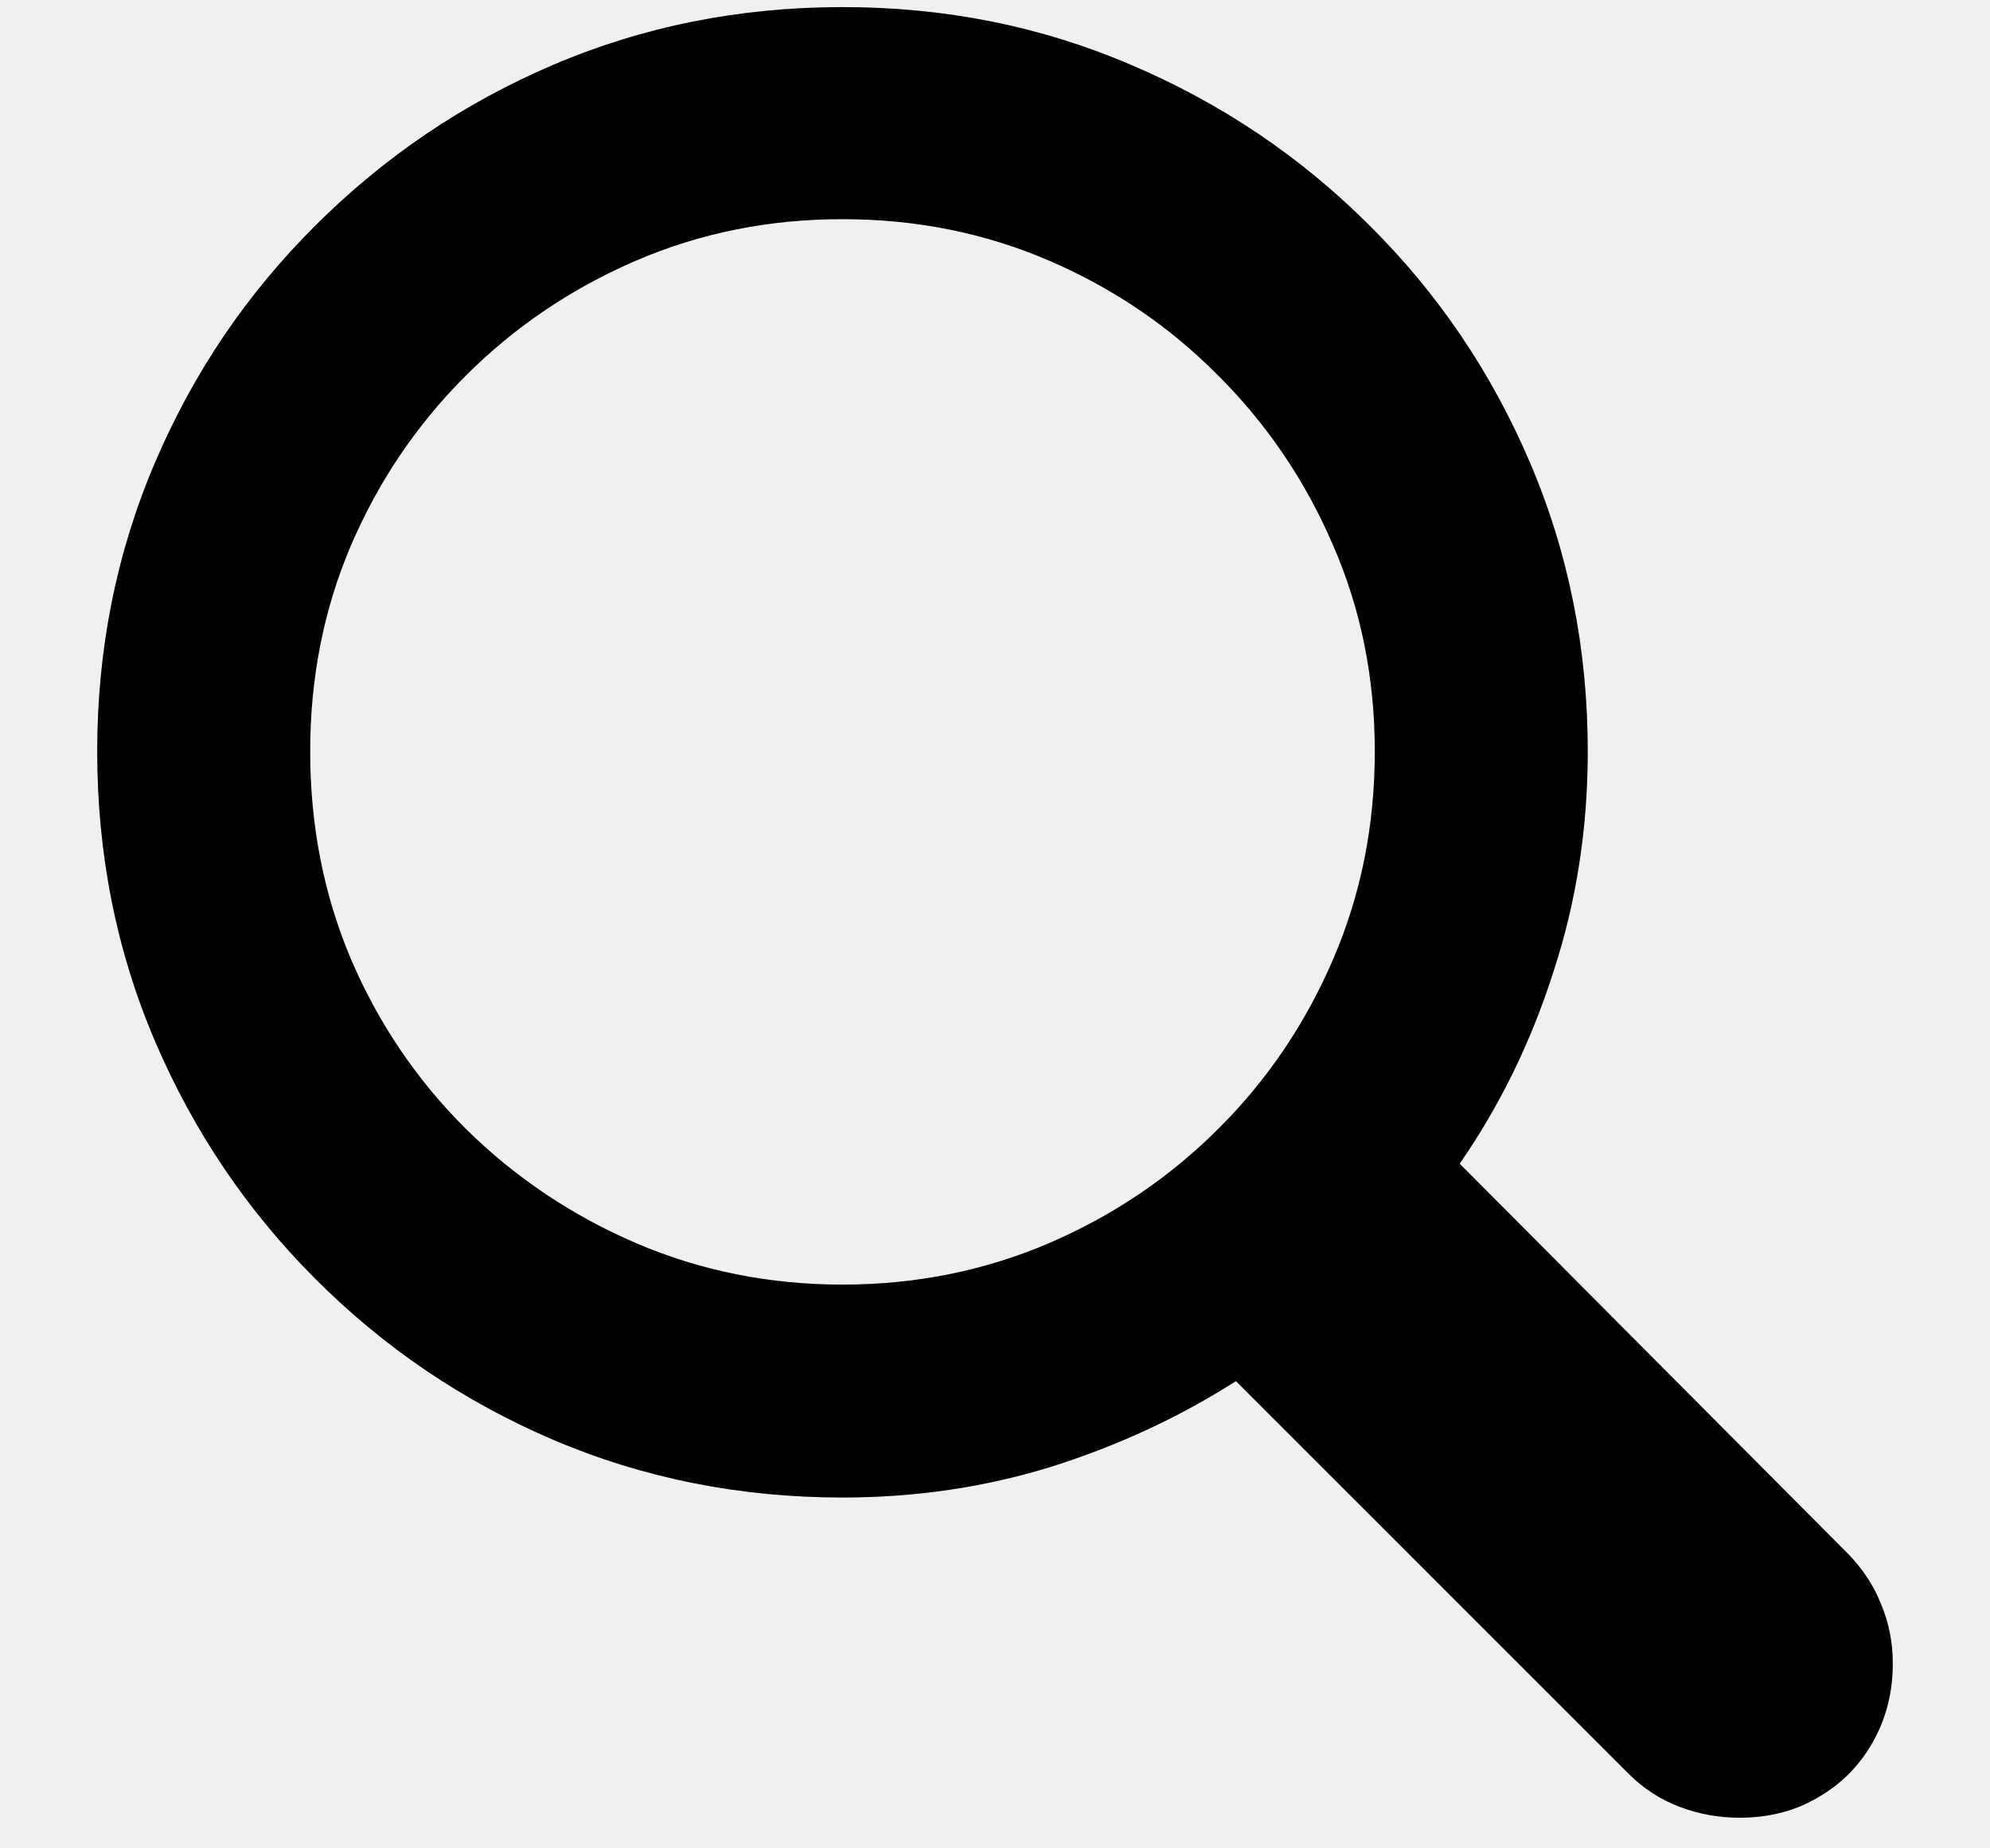
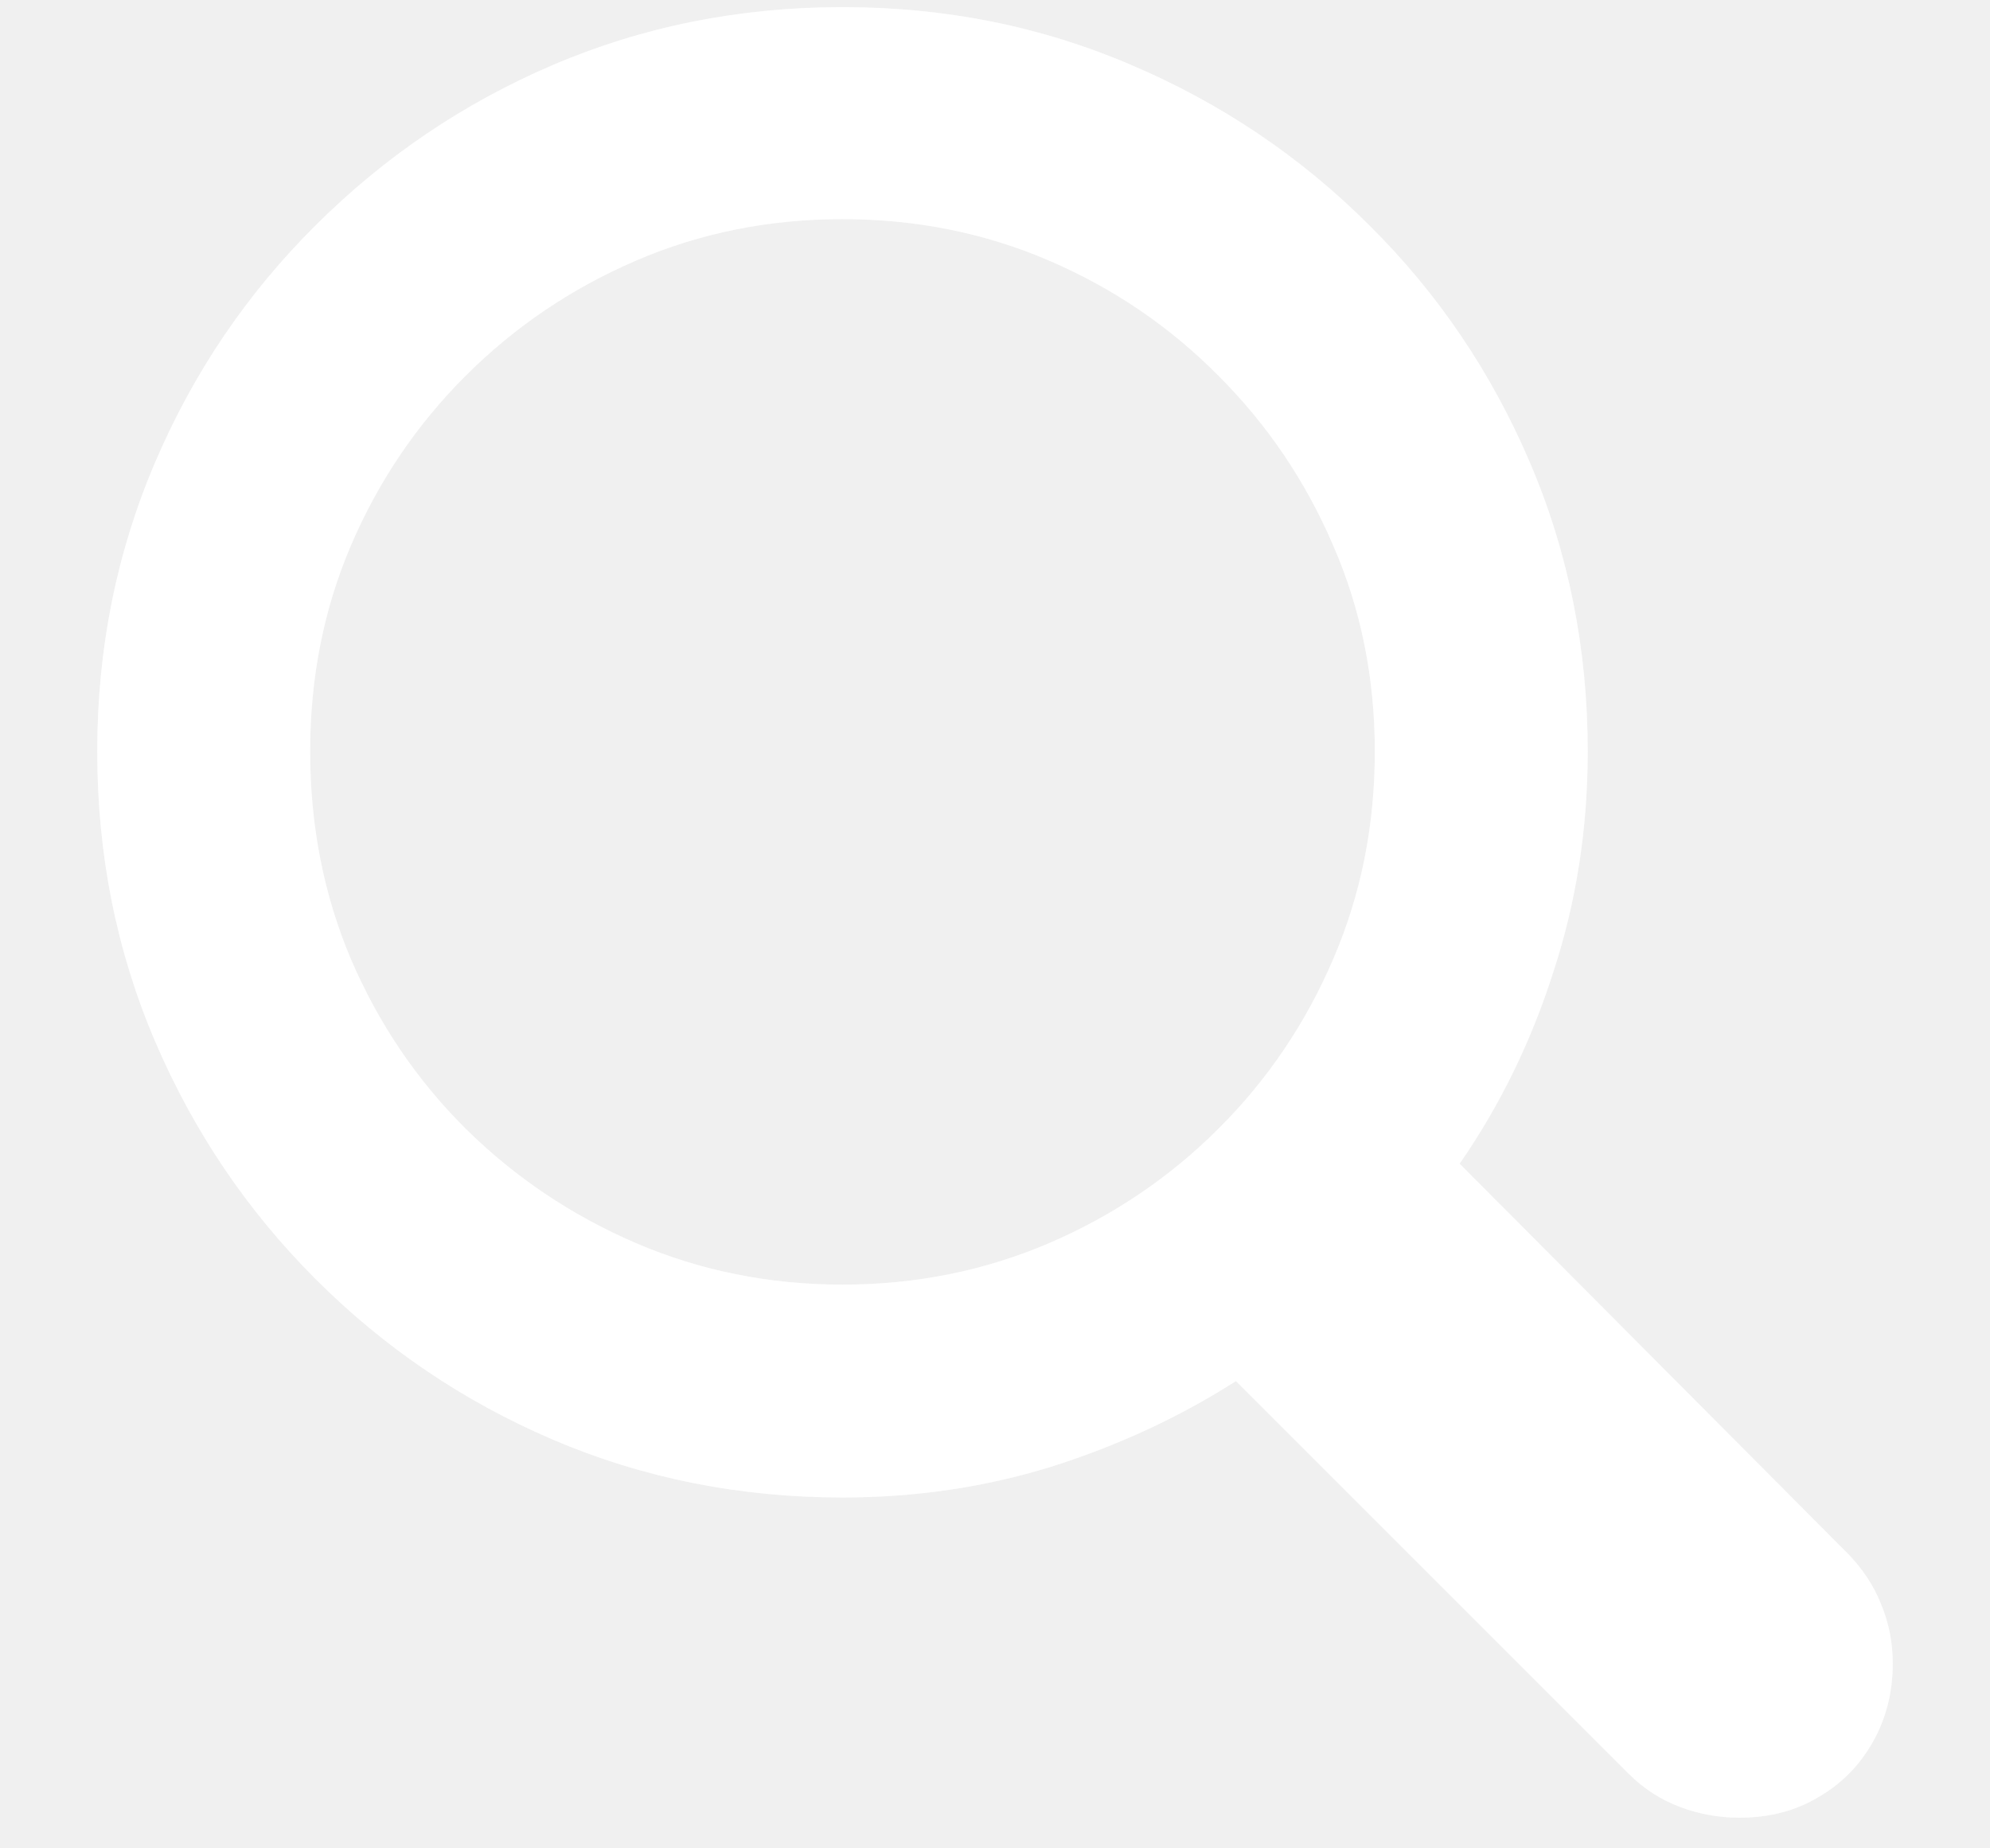
<svg xmlns="http://www.w3.org/2000/svg" width="14" height="13" viewBox="0 0 14 13" fill="none">
-   <path d="M0.684 5.287C0.684 4.568 0.819 3.891 1.09 3.256C1.361 2.621 1.738 2.065 2.22 1.586C2.703 1.104 3.259 0.727 3.89 0.457C4.524 0.186 5.204 0.05 5.927 0.05C6.651 0.05 7.328 0.186 7.958 0.457C8.593 0.727 9.152 1.104 9.634 1.586C10.117 2.065 10.493 2.621 10.764 3.256C11.035 3.891 11.17 4.568 11.17 5.287C11.17 5.829 11.09 6.345 10.929 6.836C10.773 7.327 10.553 7.778 10.269 8.188L13.005 10.937C13.106 11.042 13.183 11.159 13.233 11.286C13.288 11.417 13.316 11.556 13.316 11.705C13.316 11.908 13.269 12.092 13.176 12.257C13.083 12.422 12.956 12.551 12.795 12.644C12.635 12.741 12.448 12.79 12.237 12.79C12.093 12.79 11.953 12.765 11.818 12.714C11.682 12.663 11.562 12.585 11.456 12.479L8.695 9.718C8.297 9.972 7.863 10.173 7.394 10.321C6.928 10.465 6.439 10.537 5.927 10.537C5.204 10.537 4.524 10.401 3.89 10.13C3.259 9.86 2.703 9.483 2.22 9C1.738 8.518 1.361 7.959 1.09 7.325C0.819 6.69 0.684 6.011 0.684 5.287ZM2.182 5.287C2.182 5.808 2.277 6.294 2.468 6.747C2.662 7.2 2.931 7.598 3.274 7.94C3.621 8.283 4.021 8.552 4.474 8.747C4.926 8.941 5.411 9.039 5.927 9.039C6.444 9.039 6.928 8.941 7.381 8.747C7.834 8.552 8.231 8.283 8.574 7.94C8.917 7.598 9.186 7.2 9.38 6.747C9.575 6.294 9.672 5.808 9.672 5.287C9.672 4.771 9.575 4.288 9.38 3.84C9.186 3.387 8.917 2.989 8.574 2.646C8.231 2.299 7.834 2.029 7.381 1.834C6.928 1.639 6.444 1.542 5.927 1.542C5.411 1.542 4.926 1.639 4.474 1.834C4.021 2.029 3.621 2.299 3.274 2.646C2.931 2.989 2.662 3.387 2.468 3.84C2.277 4.288 2.182 4.771 2.182 5.287Z" fill="black" />
-   <path d="M0.684 5.287C0.684 4.568 0.819 3.891 1.09 3.256C1.361 2.621 1.738 2.065 2.22 1.586C2.703 1.104 3.259 0.727 3.89 0.457C4.524 0.186 5.204 0.05 5.927 0.05C6.651 0.05 7.328 0.186 7.958 0.457C8.593 0.727 9.152 1.104 9.634 1.586C10.117 2.065 10.493 2.621 10.764 3.256C11.035 3.891 11.17 4.568 11.17 5.287C11.17 5.829 11.09 6.345 10.929 6.836C10.773 7.327 10.553 7.778 10.269 8.188L13.005 10.937C13.106 11.042 13.183 11.159 13.233 11.286C13.288 11.417 13.316 11.556 13.316 11.705C13.316 11.908 13.269 12.092 13.176 12.257C13.083 12.422 12.956 12.551 12.795 12.644C12.635 12.741 12.448 12.79 12.237 12.79C12.093 12.79 11.953 12.765 11.818 12.714C11.682 12.663 11.562 12.585 11.456 12.479L8.695 9.718C8.297 9.972 7.863 10.173 7.394 10.321C6.928 10.465 6.439 10.537 5.927 10.537C5.204 10.537 4.524 10.401 3.89 10.13C3.259 9.86 2.703 9.483 2.22 9C1.738 8.518 1.361 7.959 1.09 7.325C0.819 6.69 0.684 6.011 0.684 5.287ZM2.182 5.287C2.182 5.808 2.277 6.294 2.468 6.747C2.662 7.2 2.931 7.598 3.274 7.94C3.621 8.283 4.021 8.552 4.474 8.747C4.926 8.941 5.411 9.039 5.927 9.039C6.444 9.039 6.928 8.941 7.381 8.747C7.834 8.552 8.231 8.283 8.574 7.94C8.917 7.598 9.186 7.2 9.38 6.747C9.575 6.294 9.672 5.808 9.672 5.287C9.672 4.771 9.575 4.288 9.38 3.84C9.186 3.387 8.917 2.989 8.574 2.646C8.231 2.299 7.834 2.029 7.381 1.834C6.928 1.639 6.444 1.542 5.927 1.542C5.411 1.542 4.926 1.639 4.474 1.834C4.021 2.029 3.621 2.299 3.274 2.646C2.931 2.989 2.662 3.387 2.468 3.84C2.277 4.288 2.182 4.771 2.182 5.287Z" fill="black" fill-opacity="0.2" />
+   <path d="M0.684 5.287C0.684 4.568 0.819 3.891 1.09 3.256C1.361 2.621 1.738 2.065 2.22 1.586C2.703 1.104 3.259 0.727 3.89 0.457C4.524 0.186 5.204 0.05 5.927 0.05C6.651 0.05 7.328 0.186 7.958 0.457C8.593 0.727 9.152 1.104 9.634 1.586C10.117 2.065 10.493 2.621 10.764 3.256C11.035 3.891 11.17 4.568 11.17 5.287C11.17 5.829 11.09 6.345 10.929 6.836C10.773 7.327 10.553 7.778 10.269 8.188L13.005 10.937C13.106 11.042 13.183 11.159 13.233 11.286C13.288 11.417 13.316 11.556 13.316 11.705C13.316 11.908 13.269 12.092 13.176 12.257C13.083 12.422 12.956 12.551 12.795 12.644C12.635 12.741 12.448 12.79 12.237 12.79C12.093 12.79 11.953 12.765 11.818 12.714C11.682 12.663 11.562 12.585 11.456 12.479L8.695 9.718C8.297 9.972 7.863 10.173 7.394 10.321C6.928 10.465 6.439 10.537 5.927 10.537C5.204 10.537 4.524 10.401 3.89 10.13C3.259 9.86 2.703 9.483 2.22 9C1.738 8.518 1.361 7.959 1.09 7.325C0.819 6.69 0.684 6.011 0.684 5.287ZM2.182 5.287C2.182 5.808 2.277 6.294 2.468 6.747C2.662 7.2 2.931 7.598 3.274 7.94C3.621 8.283 4.021 8.552 4.474 8.747C4.926 8.941 5.411 9.039 5.927 9.039C6.444 9.039 6.928 8.941 7.381 8.747C7.834 8.552 8.231 8.283 8.574 7.94C8.917 7.598 9.186 7.2 9.38 6.747C9.575 6.294 9.672 5.808 9.672 5.287C9.672 4.771 9.575 4.288 9.38 3.84C9.186 3.387 8.917 2.989 8.574 2.646C8.231 2.299 7.834 2.029 7.381 1.834C6.928 1.639 6.444 1.542 5.927 1.542C5.411 1.542 4.926 1.639 4.474 1.834C4.021 2.029 3.621 2.299 3.274 2.646C2.931 2.989 2.662 3.387 2.468 3.84C2.277 4.288 2.182 4.771 2.182 5.287Z" fill="white" />
+   <path d="M0.684 5.287C0.684 4.568 0.819 3.891 1.09 3.256C1.361 2.621 1.738 2.065 2.22 1.586C2.703 1.104 3.259 0.727 3.89 0.457C4.524 0.186 5.204 0.05 5.927 0.05C6.651 0.05 7.328 0.186 7.958 0.457C8.593 0.727 9.152 1.104 9.634 1.586C10.117 2.065 10.493 2.621 10.764 3.256C11.035 3.891 11.17 4.568 11.17 5.287C11.17 5.829 11.09 6.345 10.929 6.836C10.773 7.327 10.553 7.778 10.269 8.188L13.005 10.937C13.106 11.042 13.183 11.159 13.233 11.286C13.288 11.417 13.316 11.556 13.316 11.705C13.316 11.908 13.269 12.092 13.176 12.257C13.083 12.422 12.956 12.551 12.795 12.644C12.635 12.741 12.448 12.79 12.237 12.79C12.093 12.79 11.953 12.765 11.818 12.714C11.682 12.663 11.562 12.585 11.456 12.479L8.695 9.718C8.297 9.972 7.863 10.173 7.394 10.321C6.928 10.465 6.439 10.537 5.927 10.537C5.204 10.537 4.524 10.401 3.89 10.13C3.259 9.86 2.703 9.483 2.22 9C1.738 8.518 1.361 7.959 1.09 7.325C0.819 6.69 0.684 6.011 0.684 5.287ZM2.182 5.287C2.182 5.808 2.277 6.294 2.468 6.747C2.662 7.2 2.931 7.598 3.274 7.94C3.621 8.283 4.021 8.552 4.474 8.747C4.926 8.941 5.411 9.039 5.927 9.039C6.444 9.039 6.928 8.941 7.381 8.747C7.834 8.552 8.231 8.283 8.574 7.94C8.917 7.598 9.186 7.2 9.38 6.747C9.575 6.294 9.672 5.808 9.672 5.287C9.672 4.771 9.575 4.288 9.38 3.84C9.186 3.387 8.917 2.989 8.574 2.646C8.231 2.299 7.834 2.029 7.381 1.834C6.928 1.639 6.444 1.542 5.927 1.542C5.411 1.542 4.926 1.639 4.474 1.834C4.021 2.029 3.621 2.299 3.274 2.646C2.931 2.989 2.662 3.387 2.468 3.84C2.277 4.288 2.182 4.771 2.182 5.287Z" fill="white" fill-opacity="0.2" />
</svg>
